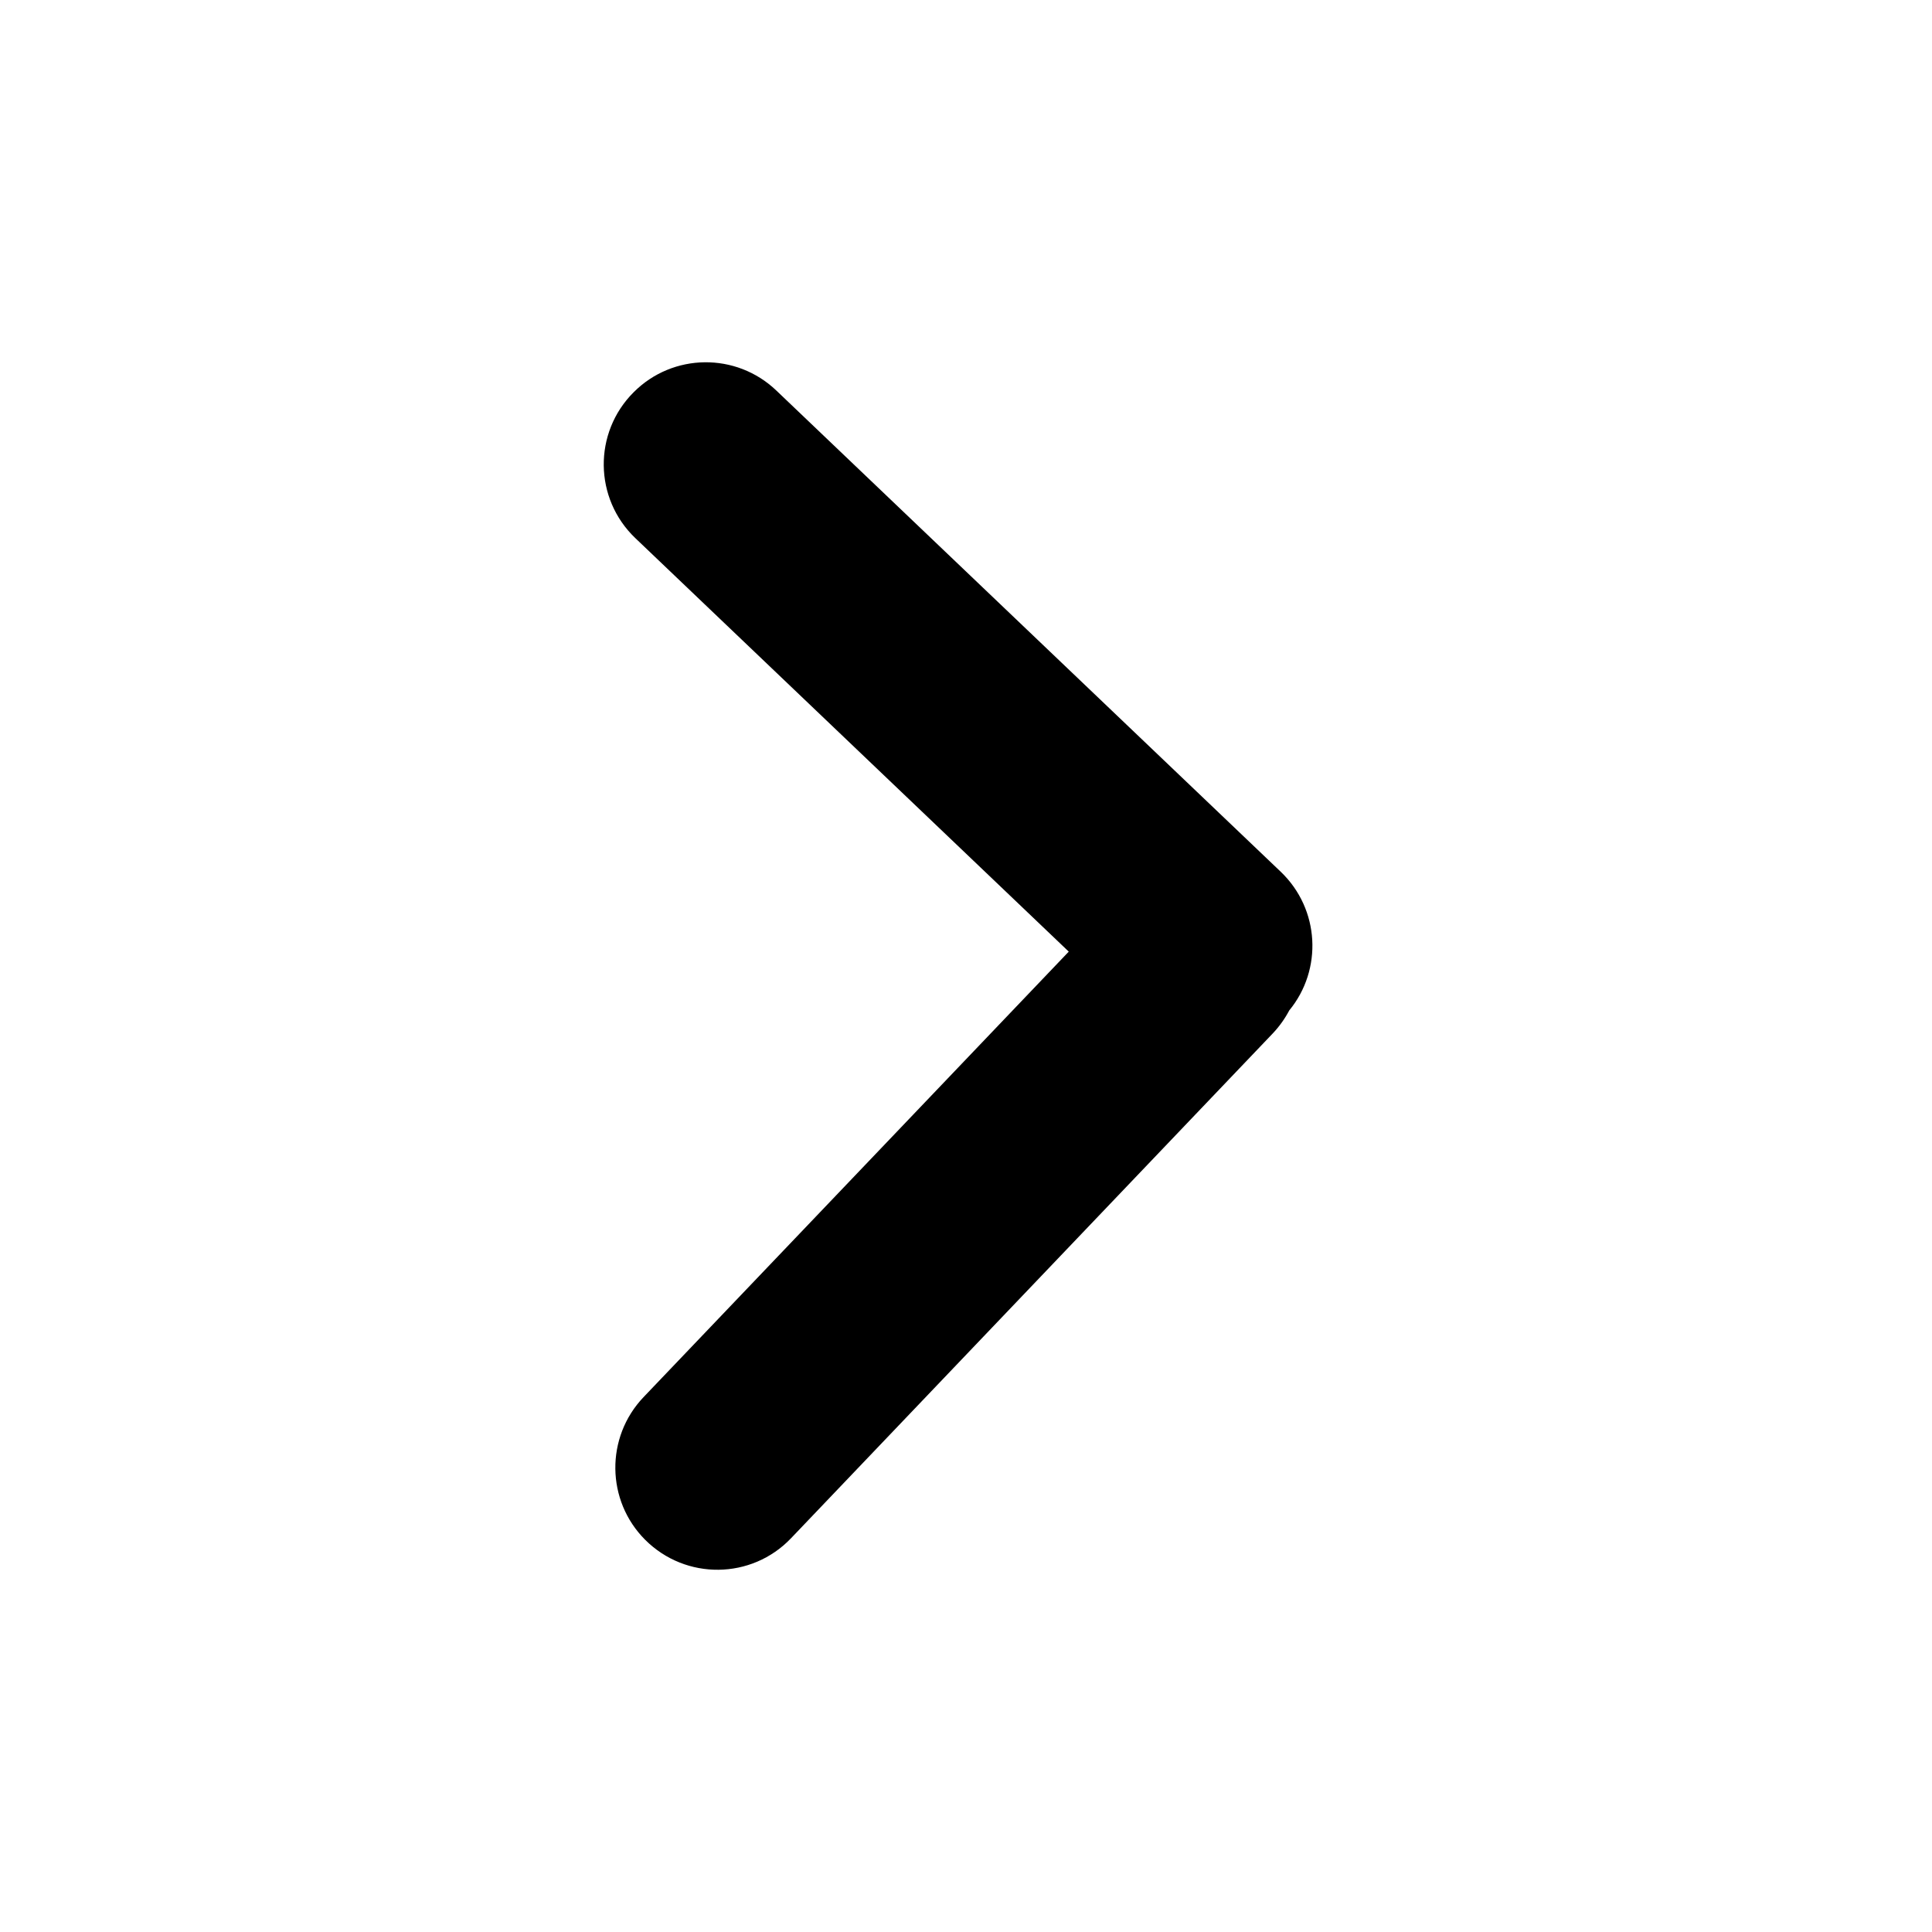
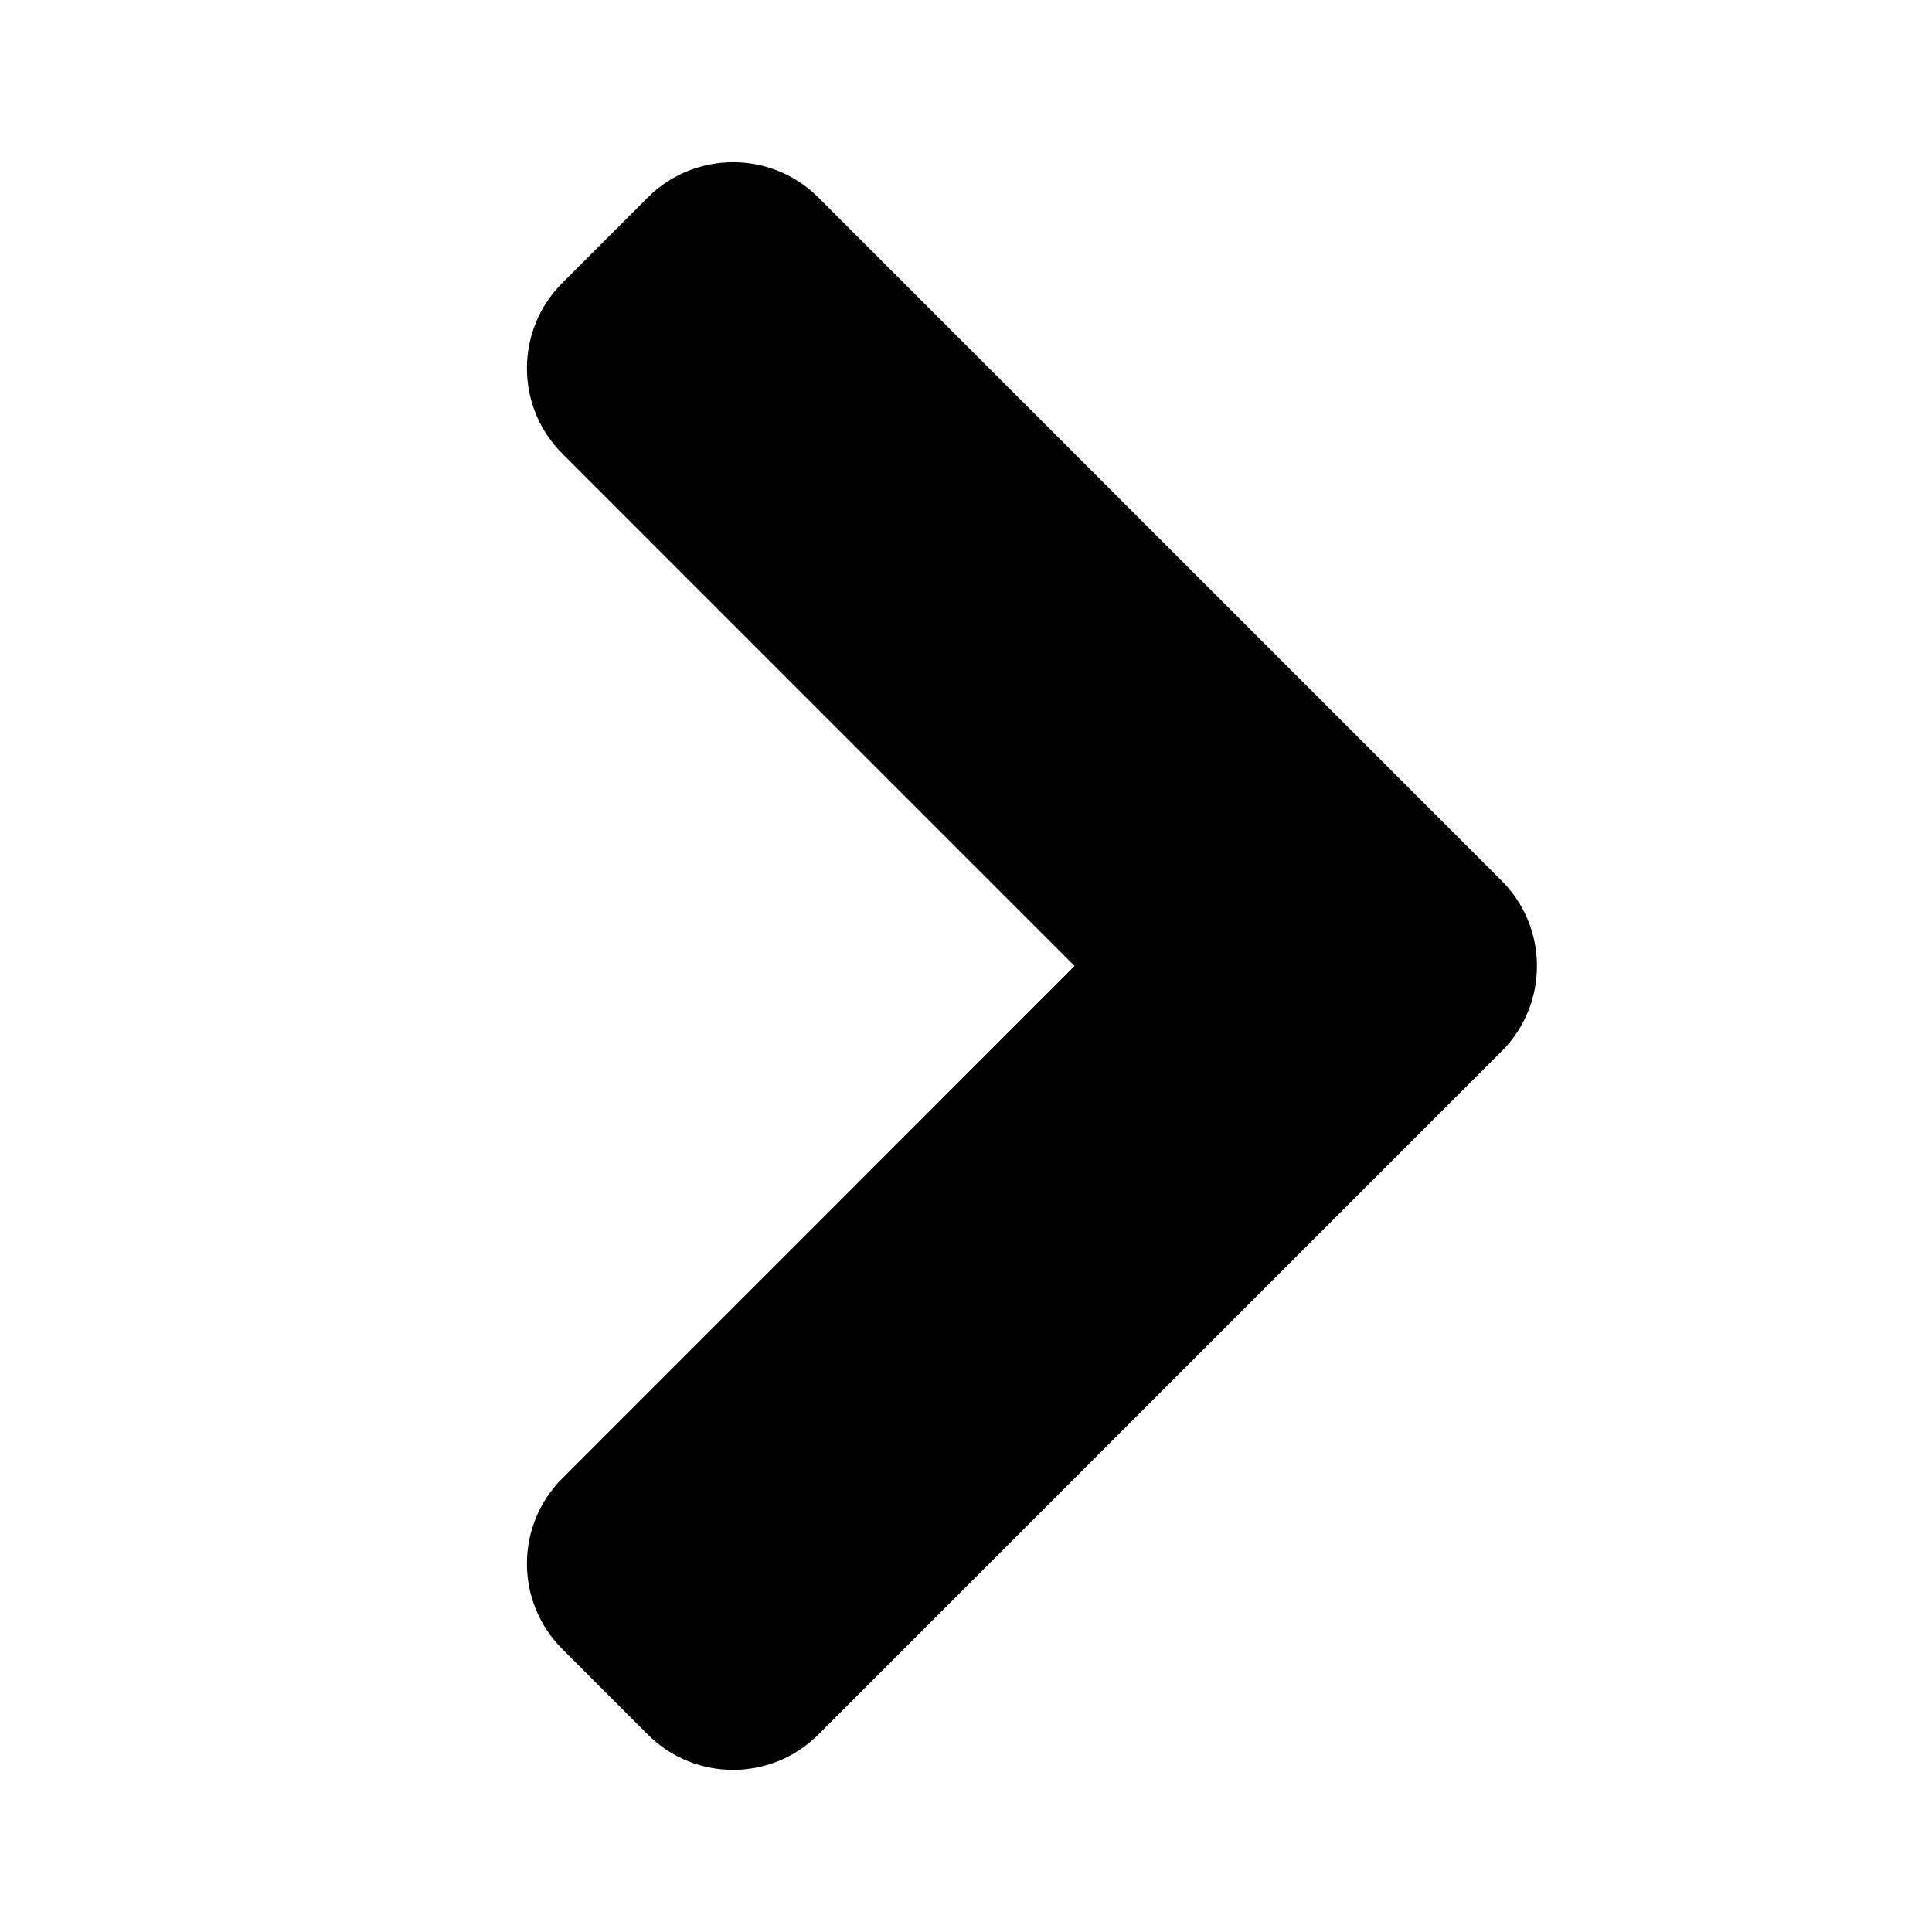
<svg xmlns="http://www.w3.org/2000/svg" width="16" height="16" viewBox="0 0 16 16" fill="none">
-   <path fill-rule="evenodd" clip-rule="evenodd" d="M5.248 3.248C4.912 3.583 4.918 4.129 5.262 4.457L8.851 7.881L5.329 11.571C5.013 11.903 5.019 12.428 5.343 12.752C5.679 13.088 6.225 13.082 6.552 12.738L10.539 8.56C10.595 8.501 10.641 8.436 10.677 8.368C10.955 8.03 10.93 7.529 10.607 7.22L6.429 3.234C6.097 2.917 5.572 2.923 5.248 3.248Z" fill="#000000" />
+   <path fill-rule="evenodd" clip-rule="evenodd" d="M5.364 14.364C5.754 14.755 6.388 14.755 6.778 14.364L11.728 9.414L12.435 8.707C12.826 8.317 12.826 7.683 12.435 7.293L11.728 6.586L6.778 1.636C6.388 1.246 5.754 1.246 5.364 1.636L4.657 2.343C4.266 2.734 4.266 3.367 4.657 3.757L8.899 8L4.657 12.243C4.266 12.633 4.266 13.266 4.657 13.657L5.364 14.364Z" fill="#000000" />
</svg>
